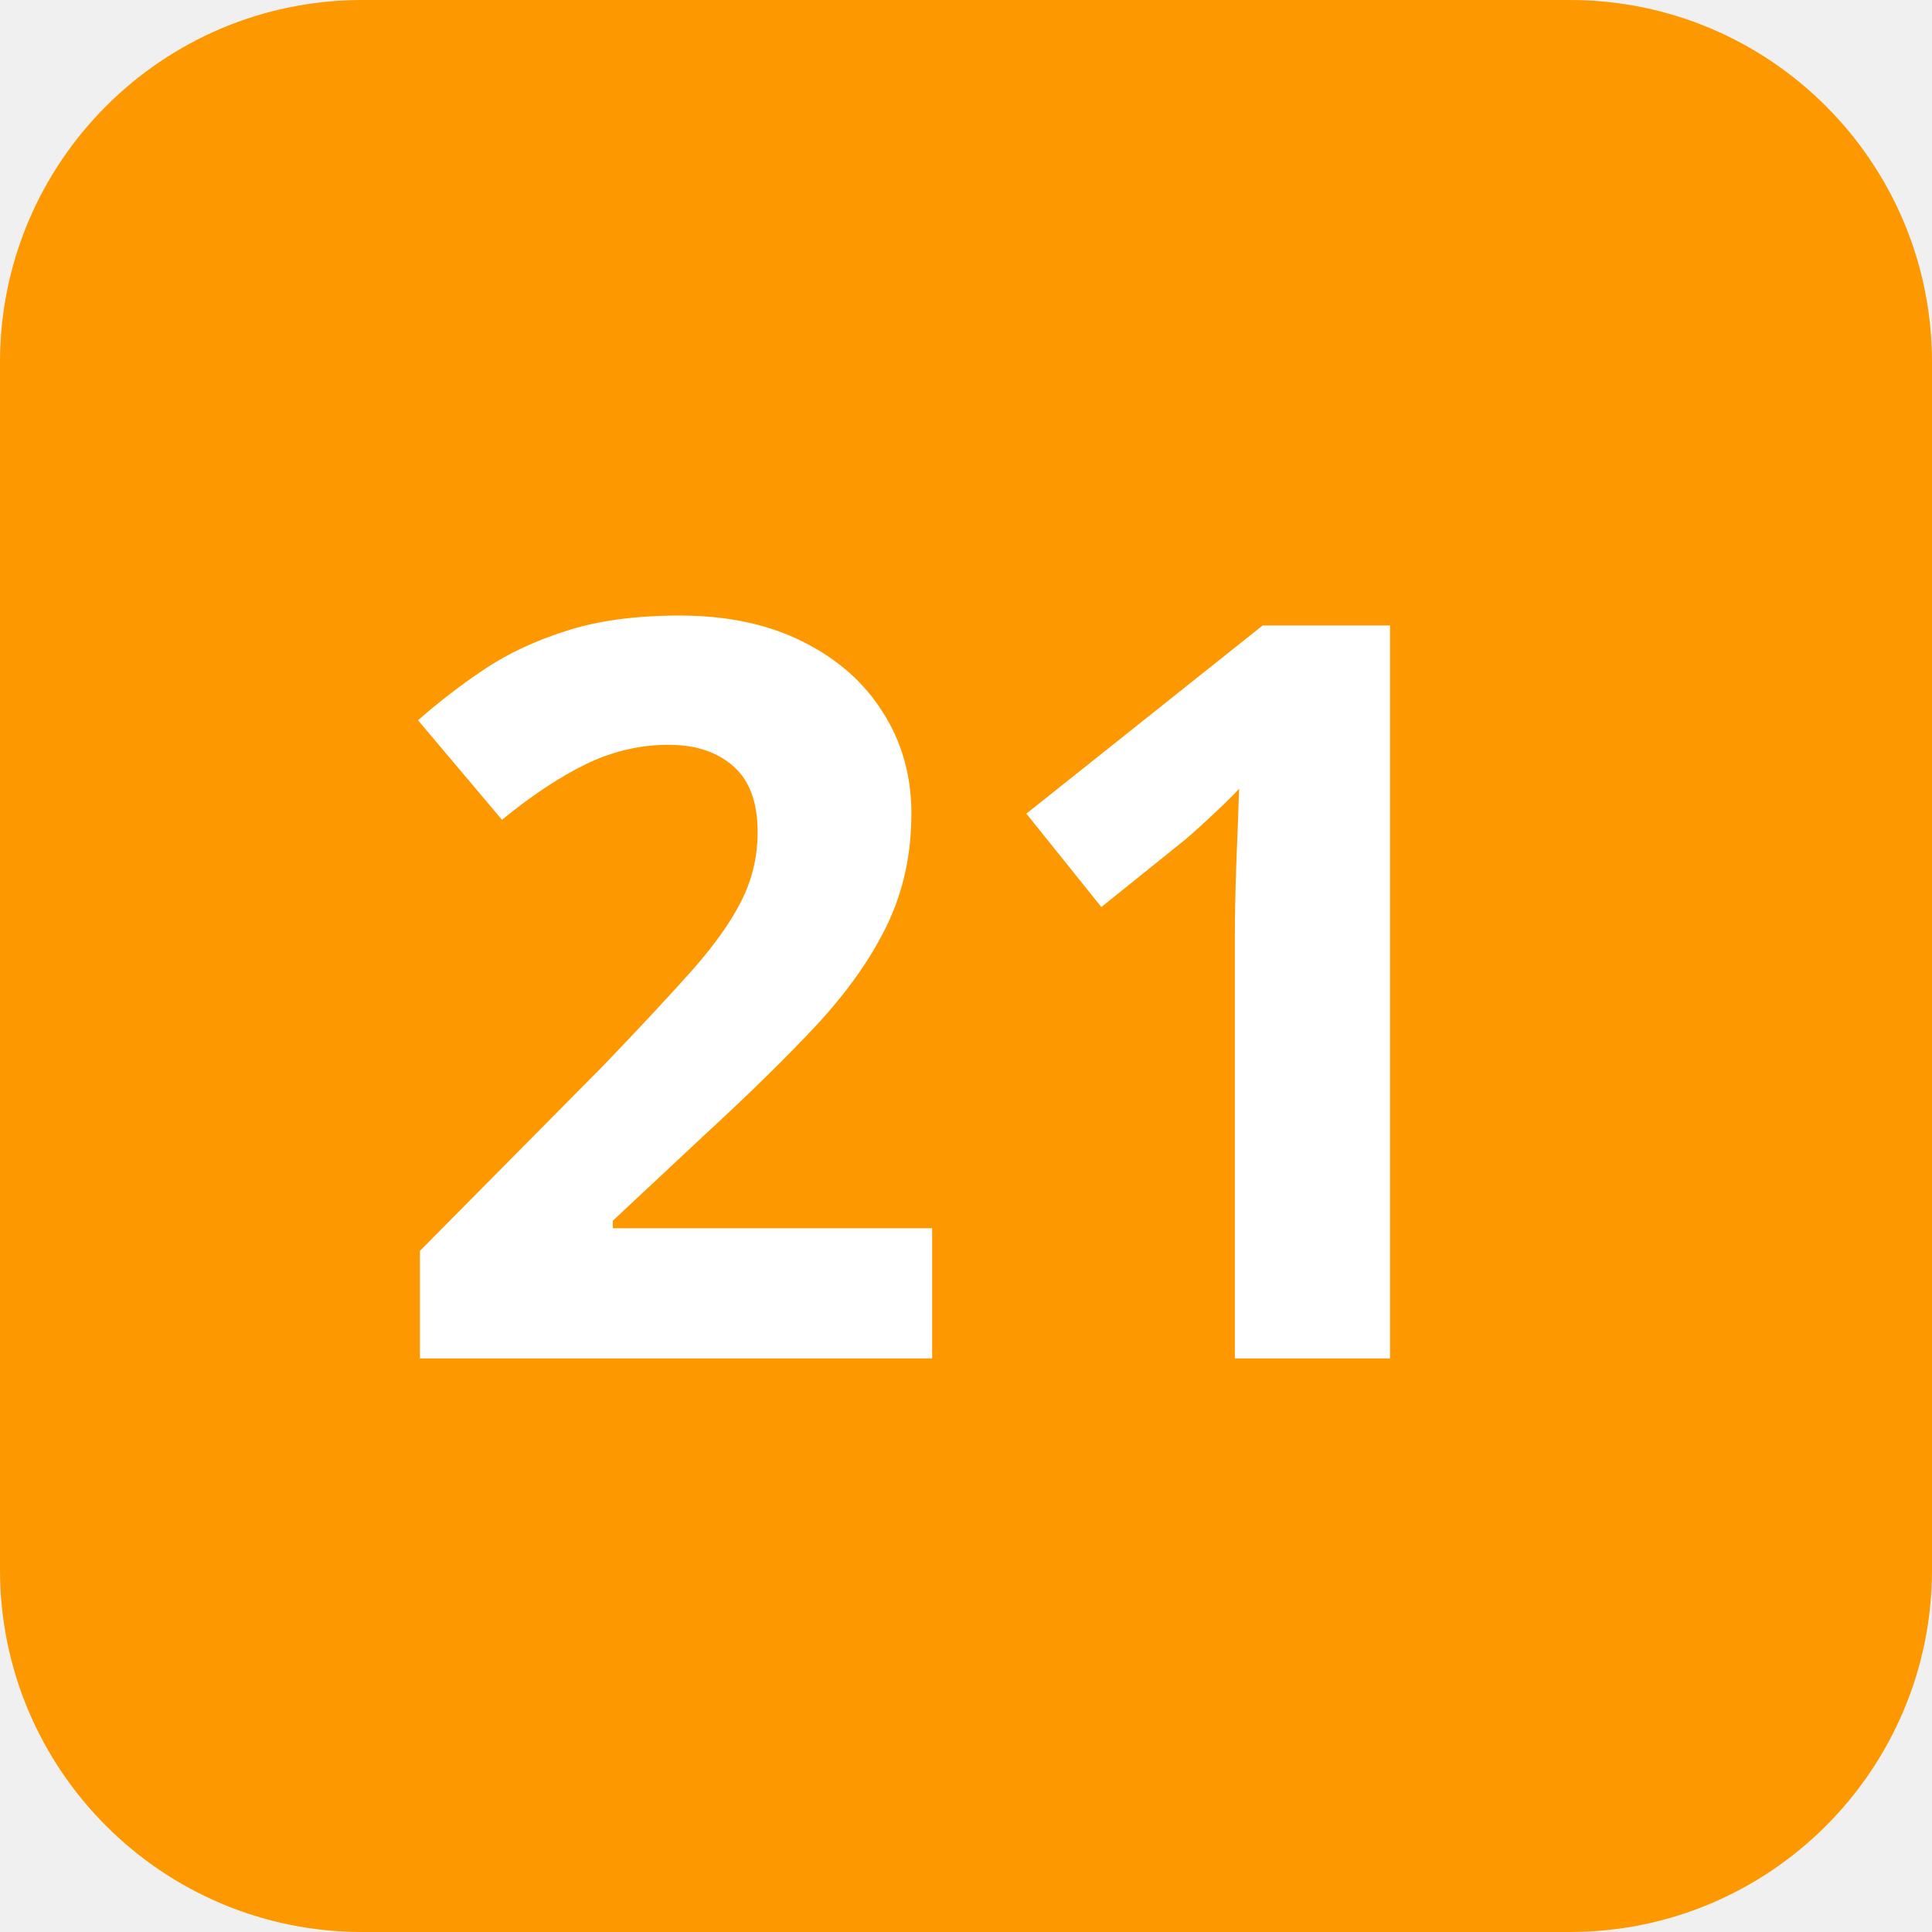
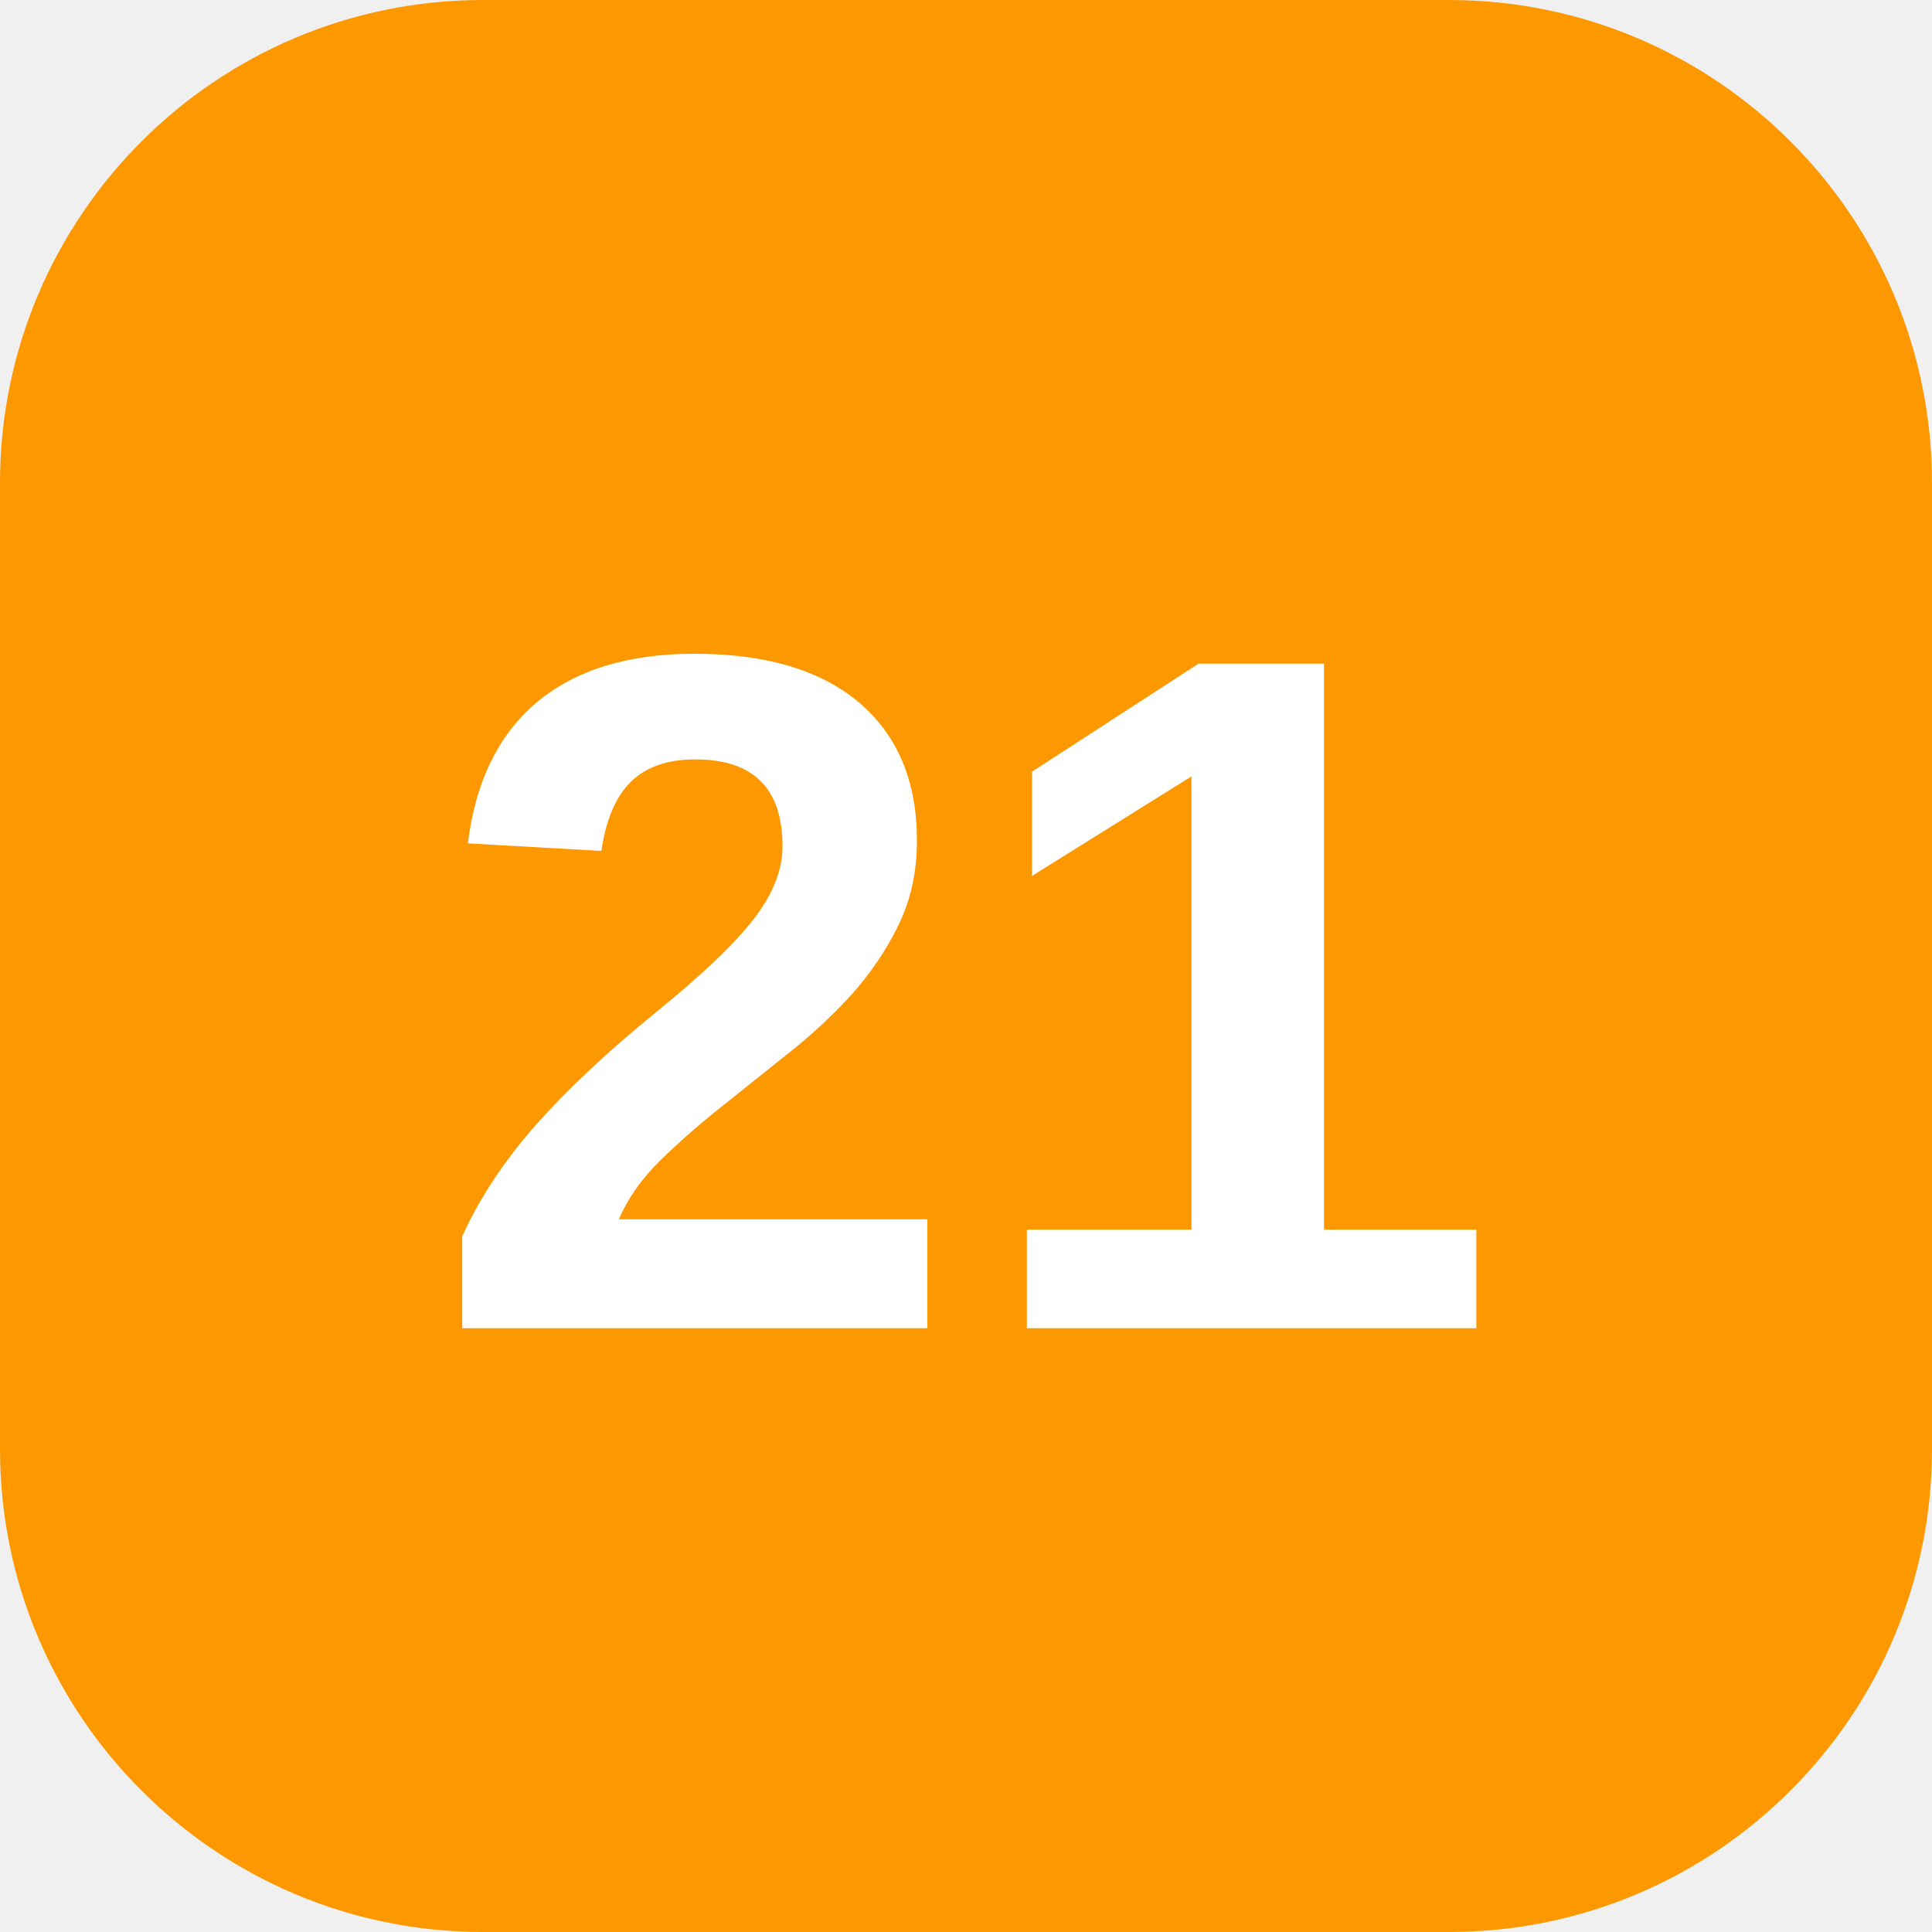
<svg xmlns="http://www.w3.org/2000/svg" width="64" height="64" viewBox="0 0 64 64" fill="none">
-   <rect width="64" height="64" rx="12" fill="#FD9800" />
-   <text x="32" y="45" font-family="sans-serif" font-weight="bold" font-size="34" text-anchor="middle" fill="white">21</text>
+   <rect width="64" height="64" rx="16" fill="#FD9800" />
+   <text x="32" y="44" font-family="Arial, sans-serif" font-weight="bold" font-size="32" text-anchor="middle" fill="white">21</text>
</svg>
